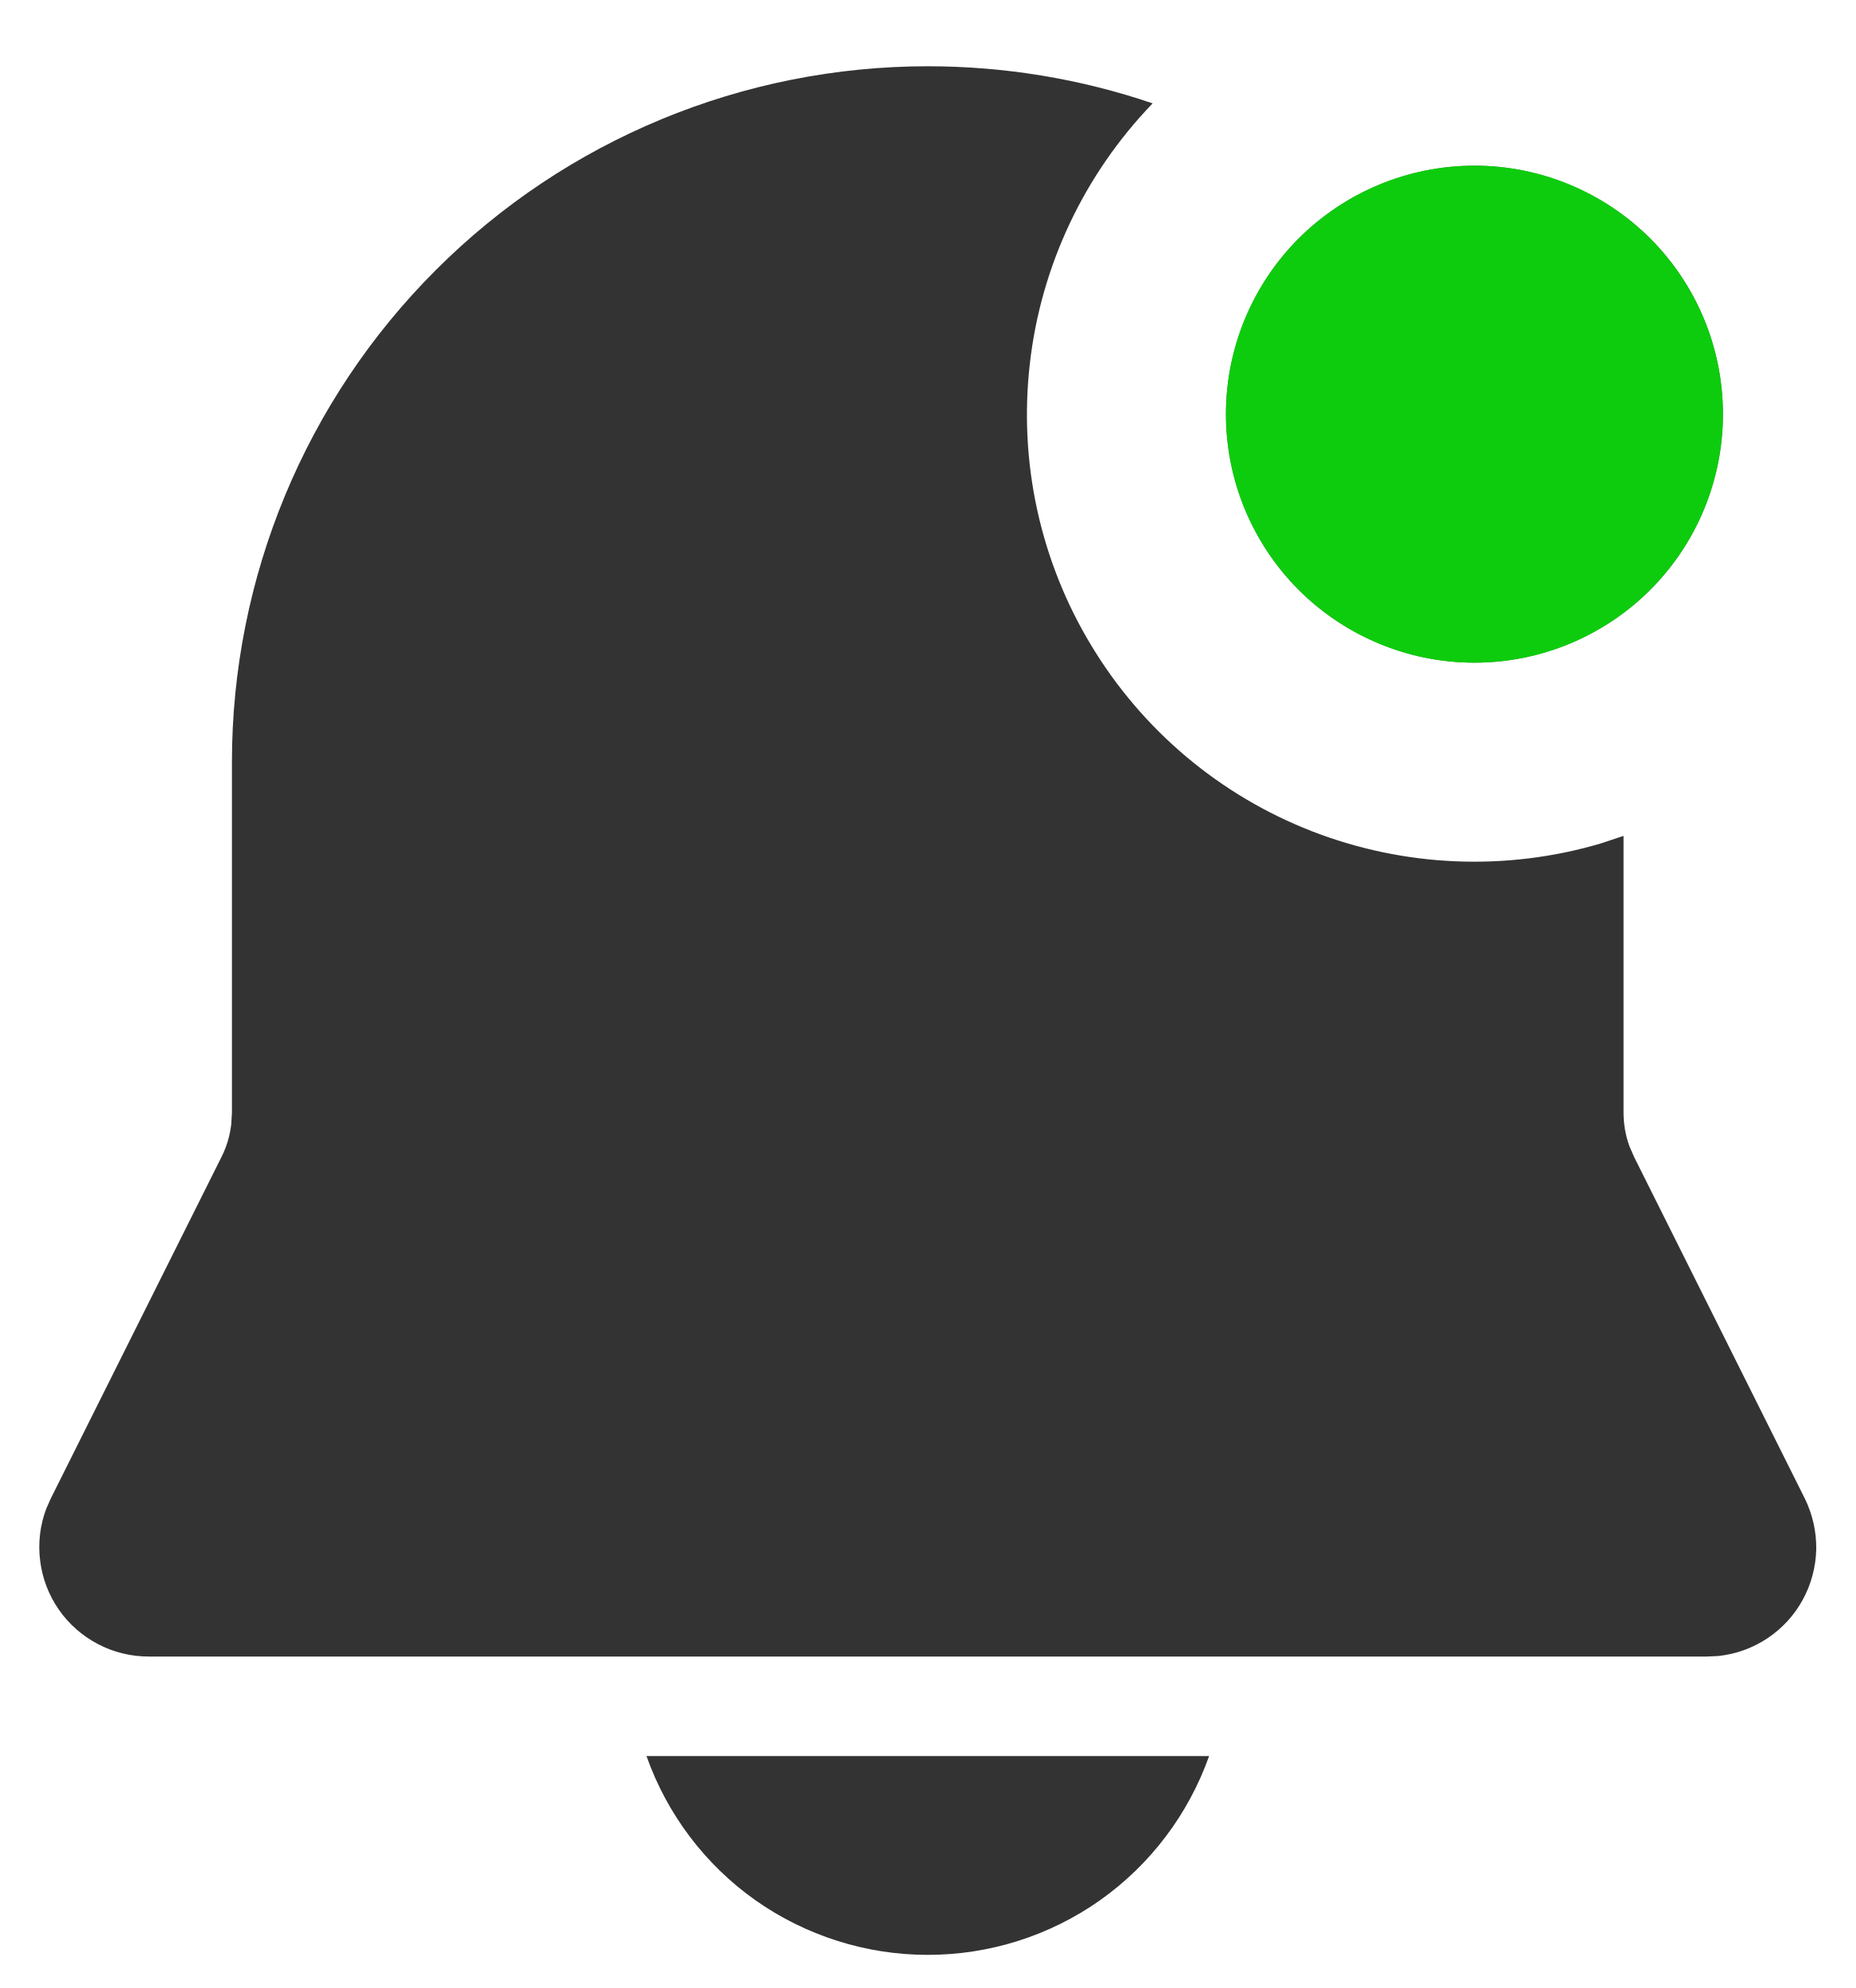
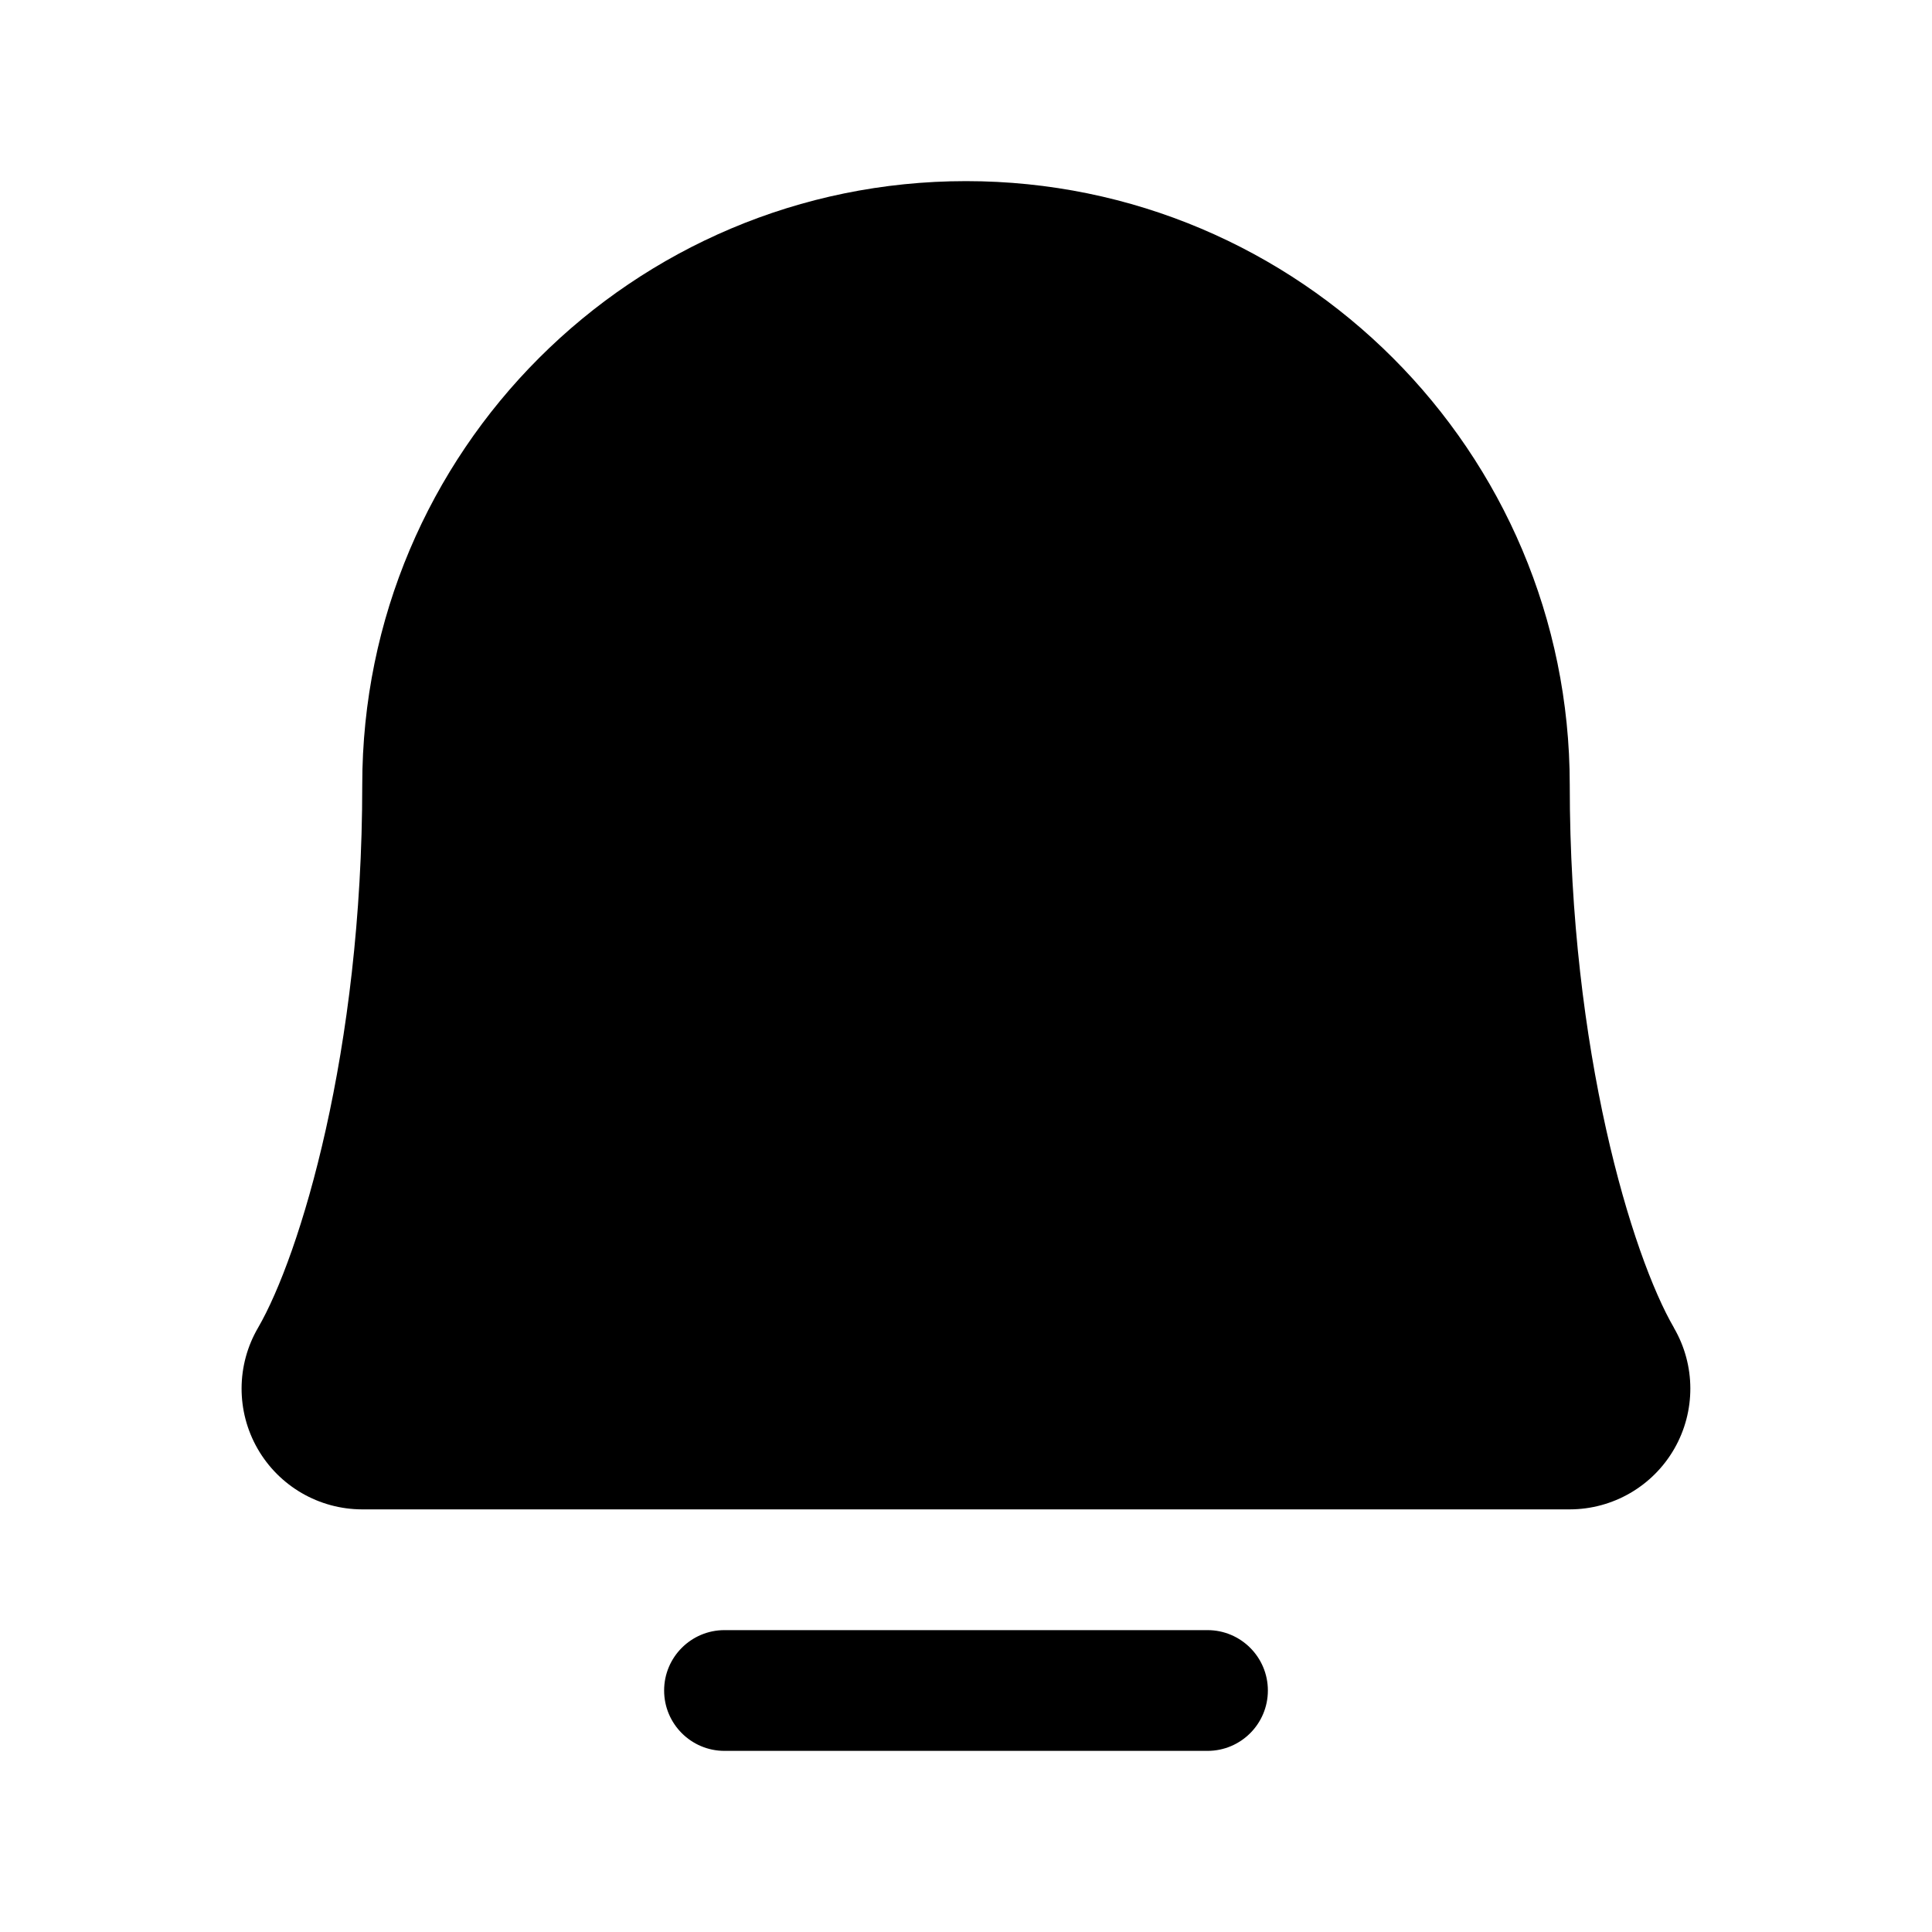
- <svg xmlns="http://www.w3.org/2000/svg" width="14" height="15" viewBox="0 0 14 15" fill="none">
-   <g id="Group">
-     <path id="Vector" d="M7 0.5C7.577 0.5 8.151 0.594 8.697 0.78C8.18 1.316 7.853 2.008 7.77 2.748C7.686 3.488 7.849 4.235 8.235 4.872C8.62 5.51 9.205 6.002 9.899 6.272C10.594 6.542 11.358 6.575 12.072 6.366L12.25 6.307V8.395C12.25 8.482 12.265 8.569 12.295 8.65L12.33 8.73L13.617 11.305C13.676 11.425 13.706 11.556 13.704 11.69C13.701 11.823 13.666 11.954 13.602 12.071C13.538 12.188 13.447 12.287 13.336 12.361C13.225 12.435 13.098 12.481 12.965 12.495L12.879 12.499H1.122C0.988 12.499 0.857 12.467 0.739 12.405C0.621 12.343 0.519 12.254 0.443 12.144C0.367 12.034 0.319 11.908 0.303 11.776C0.286 11.643 0.302 11.509 0.349 11.384L0.384 11.305L1.671 8.73C1.71 8.653 1.735 8.569 1.745 8.482L1.75 8.396V5.75C1.75 4.358 2.303 3.022 3.288 2.038C4.272 1.053 5.608 0.5 7 0.5ZM11.125 1.25C11.622 1.25 12.099 1.448 12.451 1.799C12.803 2.151 13 2.628 13 3.125C13 3.622 12.803 4.099 12.451 4.451C12.099 4.802 11.622 5 11.125 5C10.628 5 10.151 4.802 9.799 4.451C9.448 4.099 9.25 3.622 9.25 3.125C9.25 2.628 9.448 2.151 9.799 1.799C10.151 1.448 10.628 1.25 11.125 1.25ZM7 14.75C6.535 14.75 6.081 14.606 5.7 14.338C5.32 14.069 5.033 13.689 4.878 13.25H9.123C8.967 13.689 8.68 14.069 8.3 14.338C7.92 14.606 7.466 14.75 7 14.75Z" fill="#333333" />
-     <circle id="Ellipse 1" cx="11.125" cy="3.125" r="1.875" fill="#00FF00" fill-opacity="0.75" />
-   </g>
+ <svg xmlns="http://www.w3.org/2000/svg" width="32" height="32" fill="#000000" viewBox="0 0 256 256">
+   <path d="M168,224a8,8,0,0,1-8,8H96a8,8,0,1,1,0-16h64A8,8,0,0,1,168,224Zm53.81-48.06C216.25,166.38,208,139.33,208,104a80,80,0,1,0-160,0c0,35.34-8.26,62.38-13.81,71.94A16,16,0,0,0,48,200H208a16,16,0,0,0,13.8-24.06Z" />
</svg>
